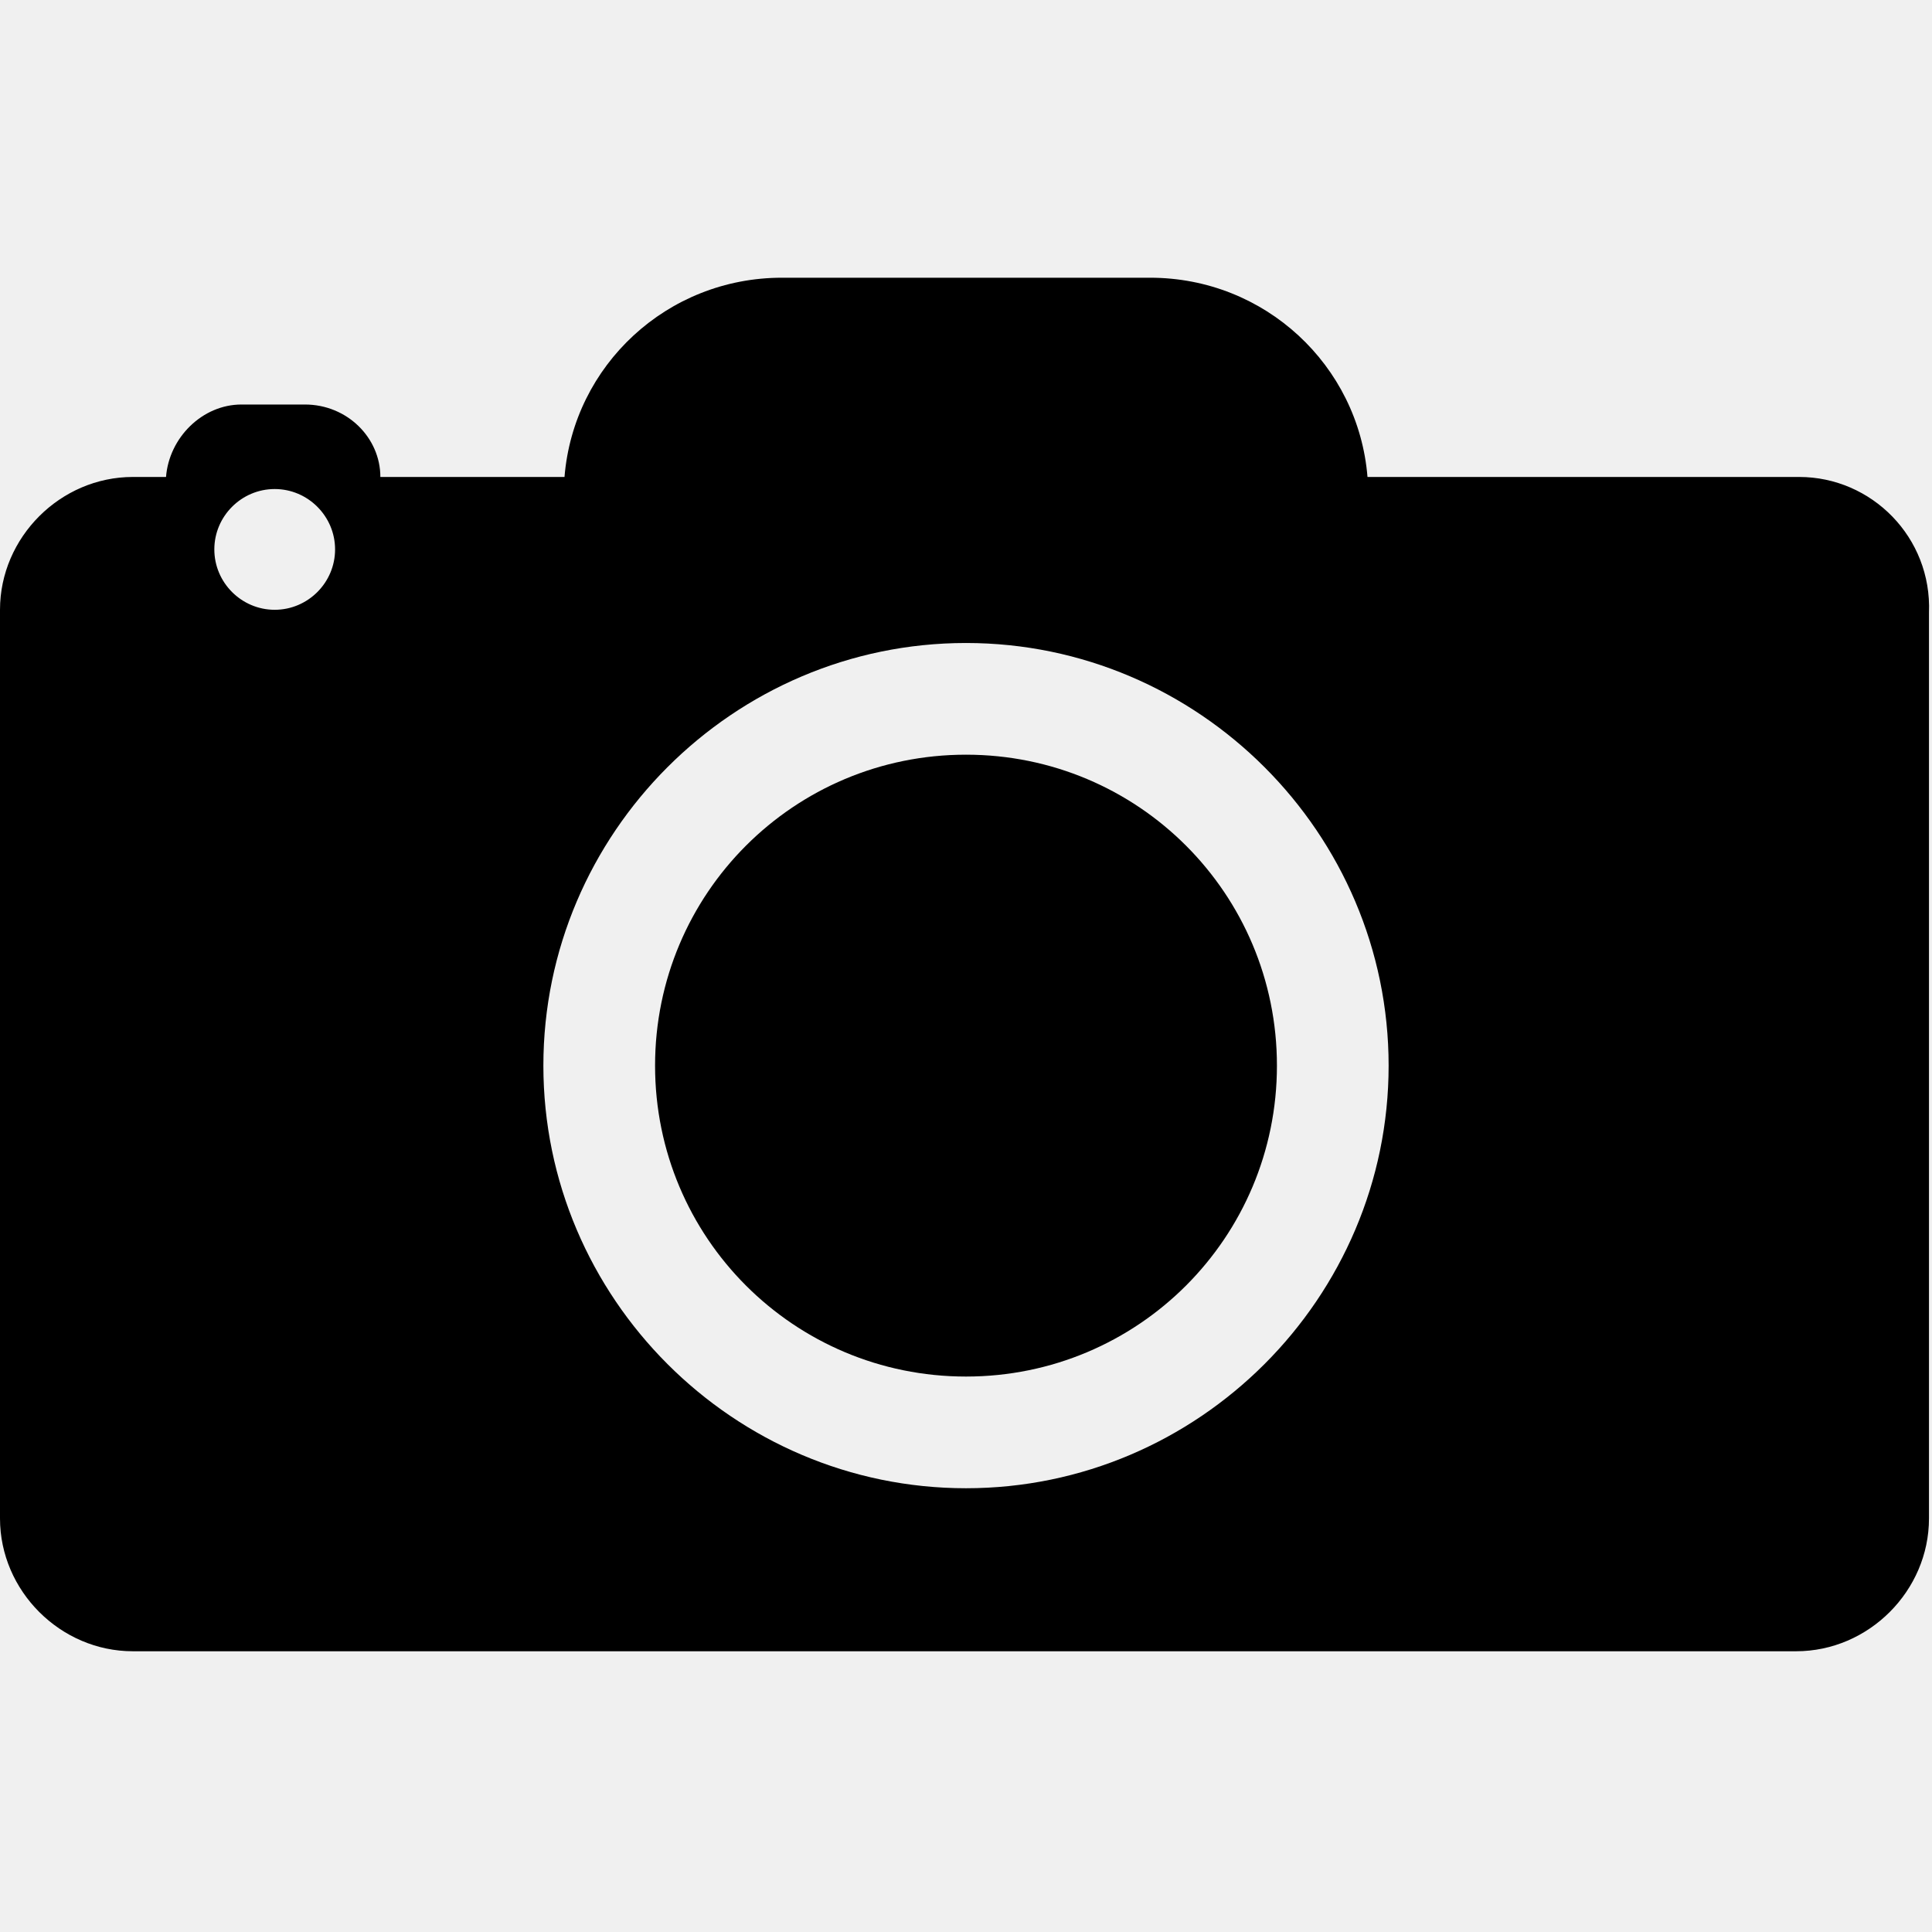
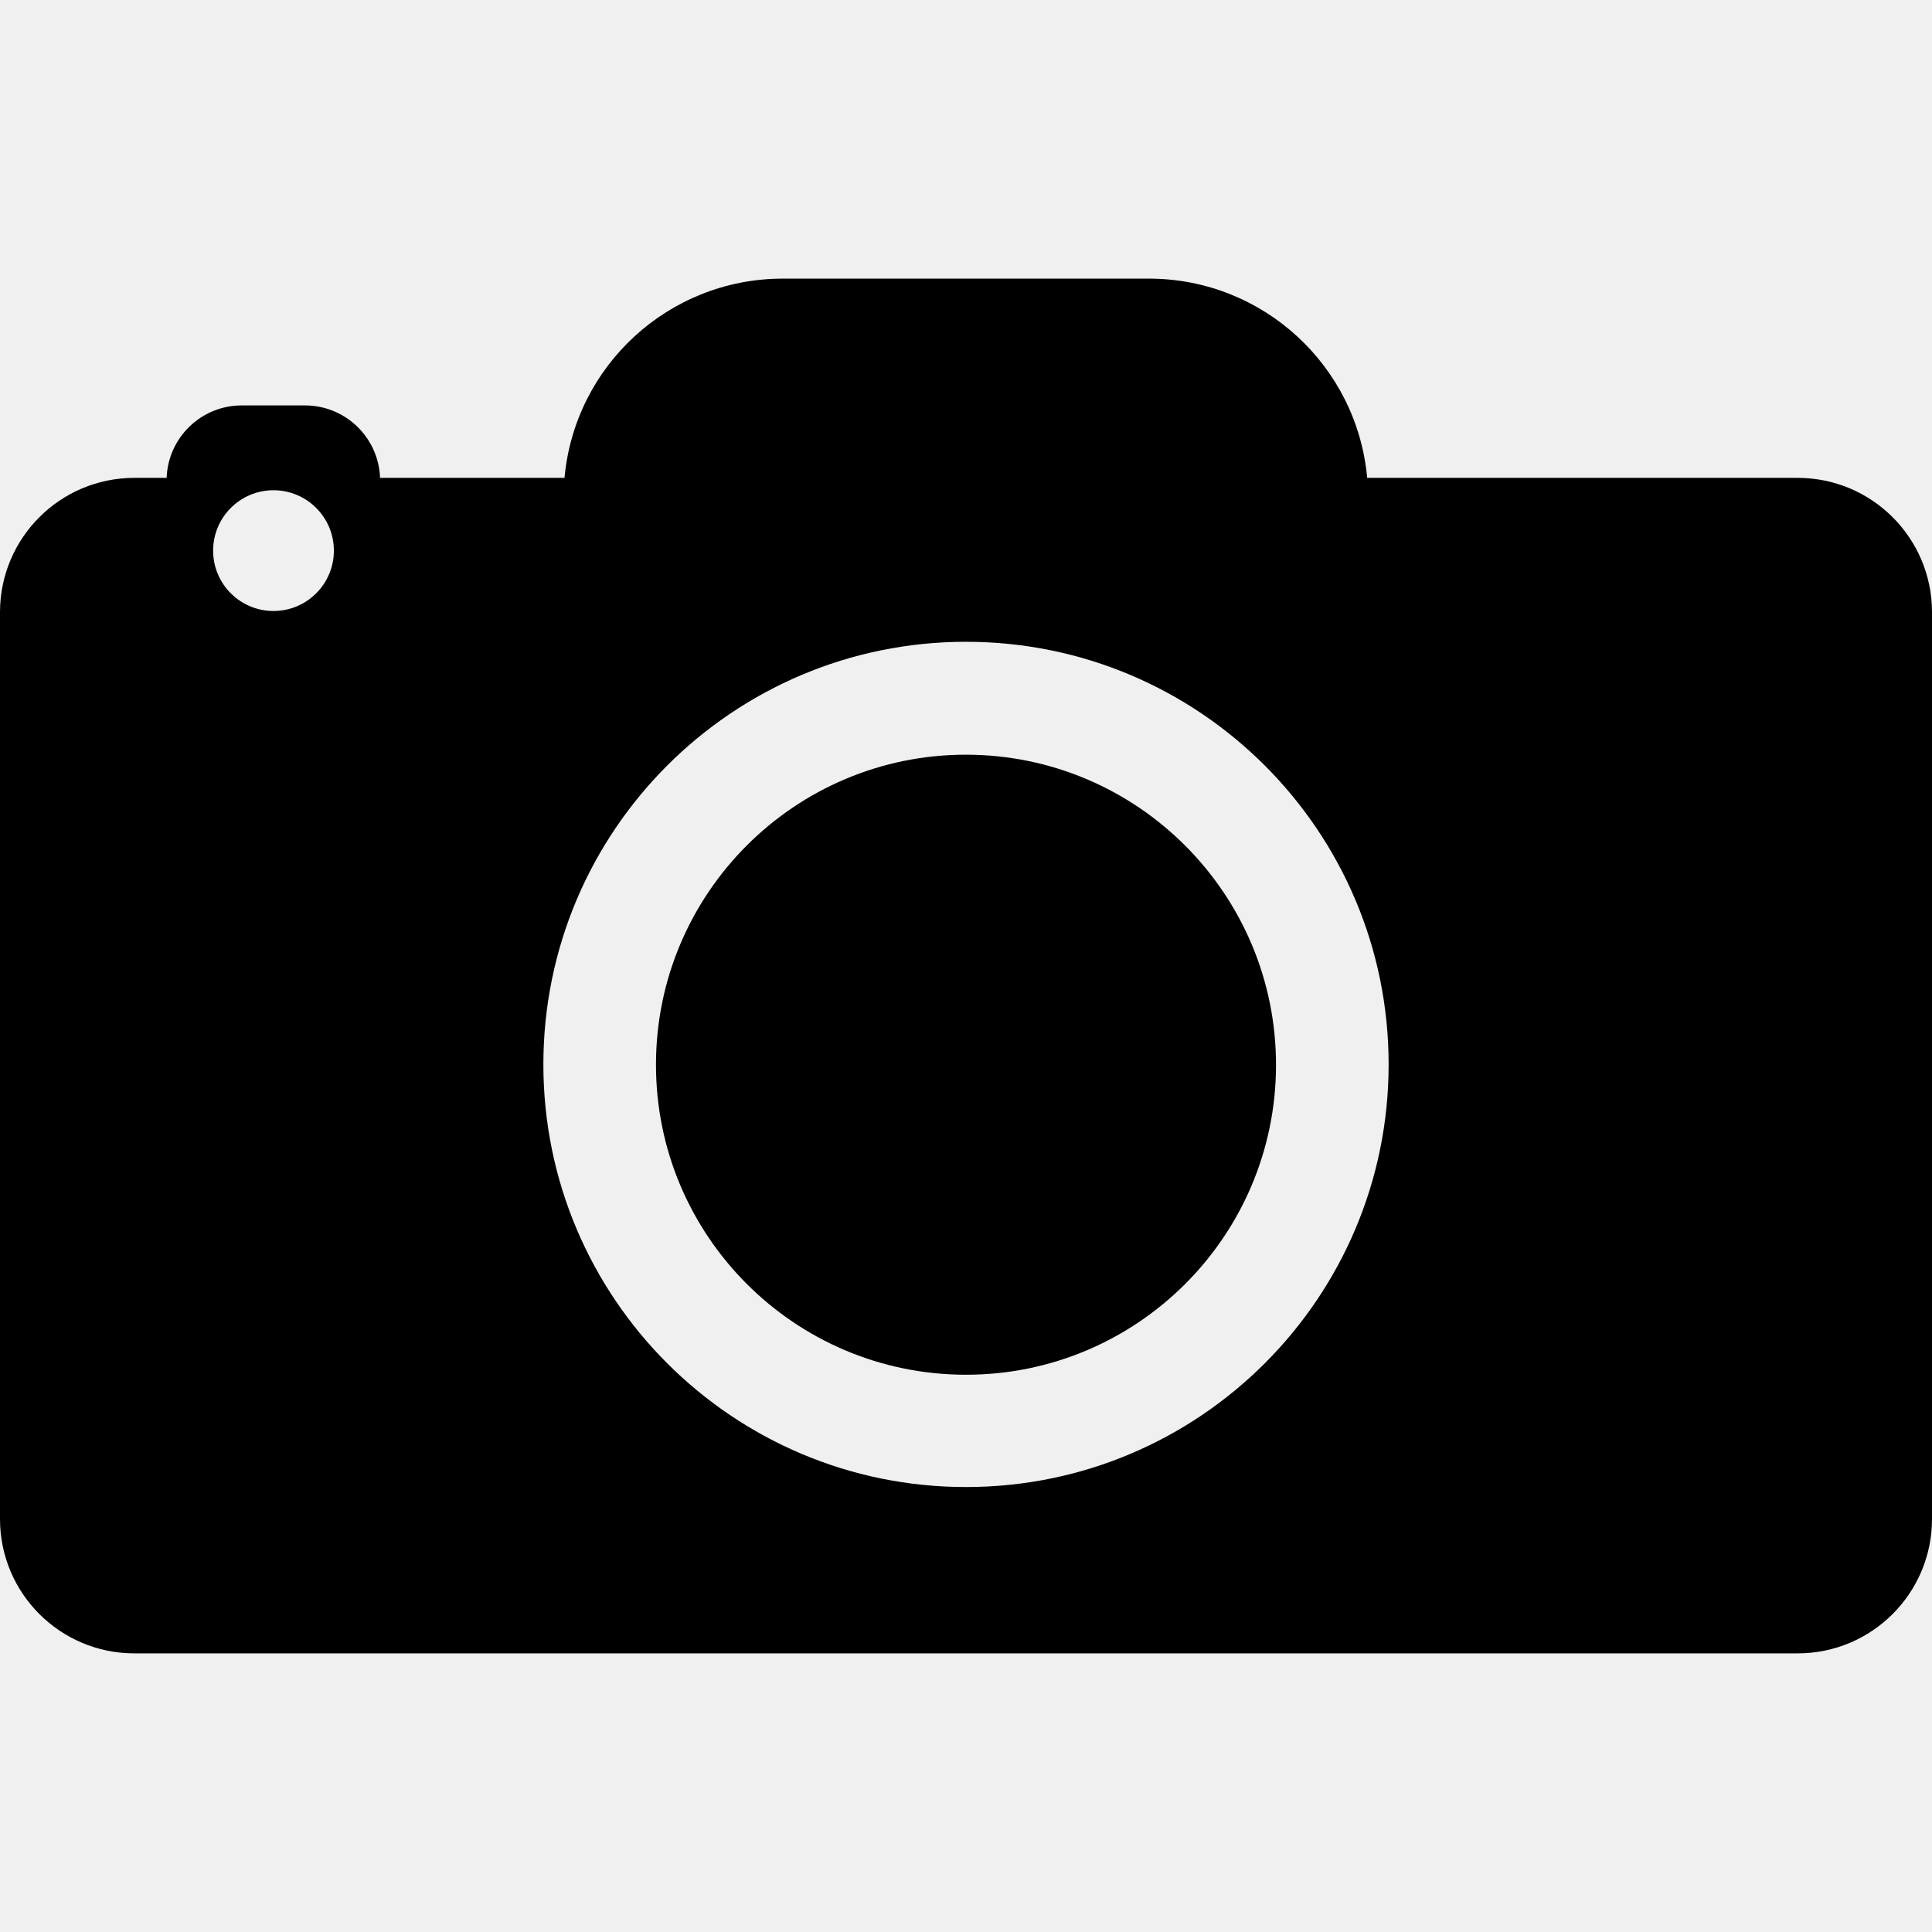
- <svg xmlns="http://www.w3.org/2000/svg" version="1.1" id="icons" x="0px" y="0px" viewBox="0 0 64 64" style="enable-background:new 0 0 64 64;" xml:space="preserve">
-   <style type="text/css">
- 	.st0{stroke:#FFFFFF;stroke-width:0;stroke-linecap:round;stroke-linejoin:round;}
- 	.st1{fill:none;stroke:#000000;stroke-width:1.5;stroke-miterlimit:10;}
- </style>
-   <g id="XMLID_273_">
-     <path id="XMLID_274_" d="M32,25c-5.7,0-10.3,4.6-10.3,10.3S26.3,45.6,32,45.6S42.3,41,42.3,35.3S37.7,25,32,25z" />
-     <path id="XMLID_275_" d="M59.6,15.8H45.3c-0.3-3.7-3.4-6.6-7.2-6.6H25.9c-3.8,0-6.9,2.9-7.2,6.6h-6.1c0-1.3-1.1-2.4-2.5-2.4H8   c-1.3,0-2.4,1.1-2.5,2.4H4.4c-2.4,0-4.4,2-4.4,4.4v30.1c0,2.4,2,4.4,4.4,4.4h55.1c2.4,0,4.4-2,4.4-4.4V20.3   C64,17.8,62,15.8,59.6,15.8z M9.1,20.2c-1.1,0-2-0.9-2-2c0-1.1,0.9-2,2-2c1.1,0,2,0.9,2,2C11.1,19.3,10.2,20.2,9.1,20.2z M32,49.3   c-7.7,0-14-6.3-14-14s6.3-14,14-14s14,6.3,14,14S39.7,49.3,32,49.3z" />
+ <svg xmlns="http://www.w3.org/2000/svg" id="icons" viewBox="0 0 64 64">
+   <g id="_Group_" data-name="&lt;Group&gt;">
+     <path id="_Path_" data-name="&lt;Path&gt;" d="M32,25A10.27,10.27,0,1,0,42.27,35.3,10.28,10.28,0,0,0,32,25Z" />
+     <path id="_Compound_Path_" data-name="&lt;Compound Path&gt;" d="M59.56,15.83H45.29a7.26,7.26,0,0,0-7.2-6.6H25.9a7.26,7.26,0,0,0-7.2,6.6H12.59a2.49,2.49,0,0,0-2.48-2.4H8a2.49,2.49,0,0,0-2.48,2.4H4.44A4.45,4.45,0,0,0,0,20.26V50.33a4.45,4.45,0,0,0,4.44,4.44H59.56A4.45,4.45,0,0,0,64,50.33V20.26A4.45,4.45,0,0,0,59.56,15.83ZM9.06,20.24a2,2,0,1,1,2-2A2,2,0,0,1,9.06,20.24ZM32,49.26a14,14,0,1,1,14-14A14,14,0,0,1,32,49.26Z" />
  </g>
</svg>
